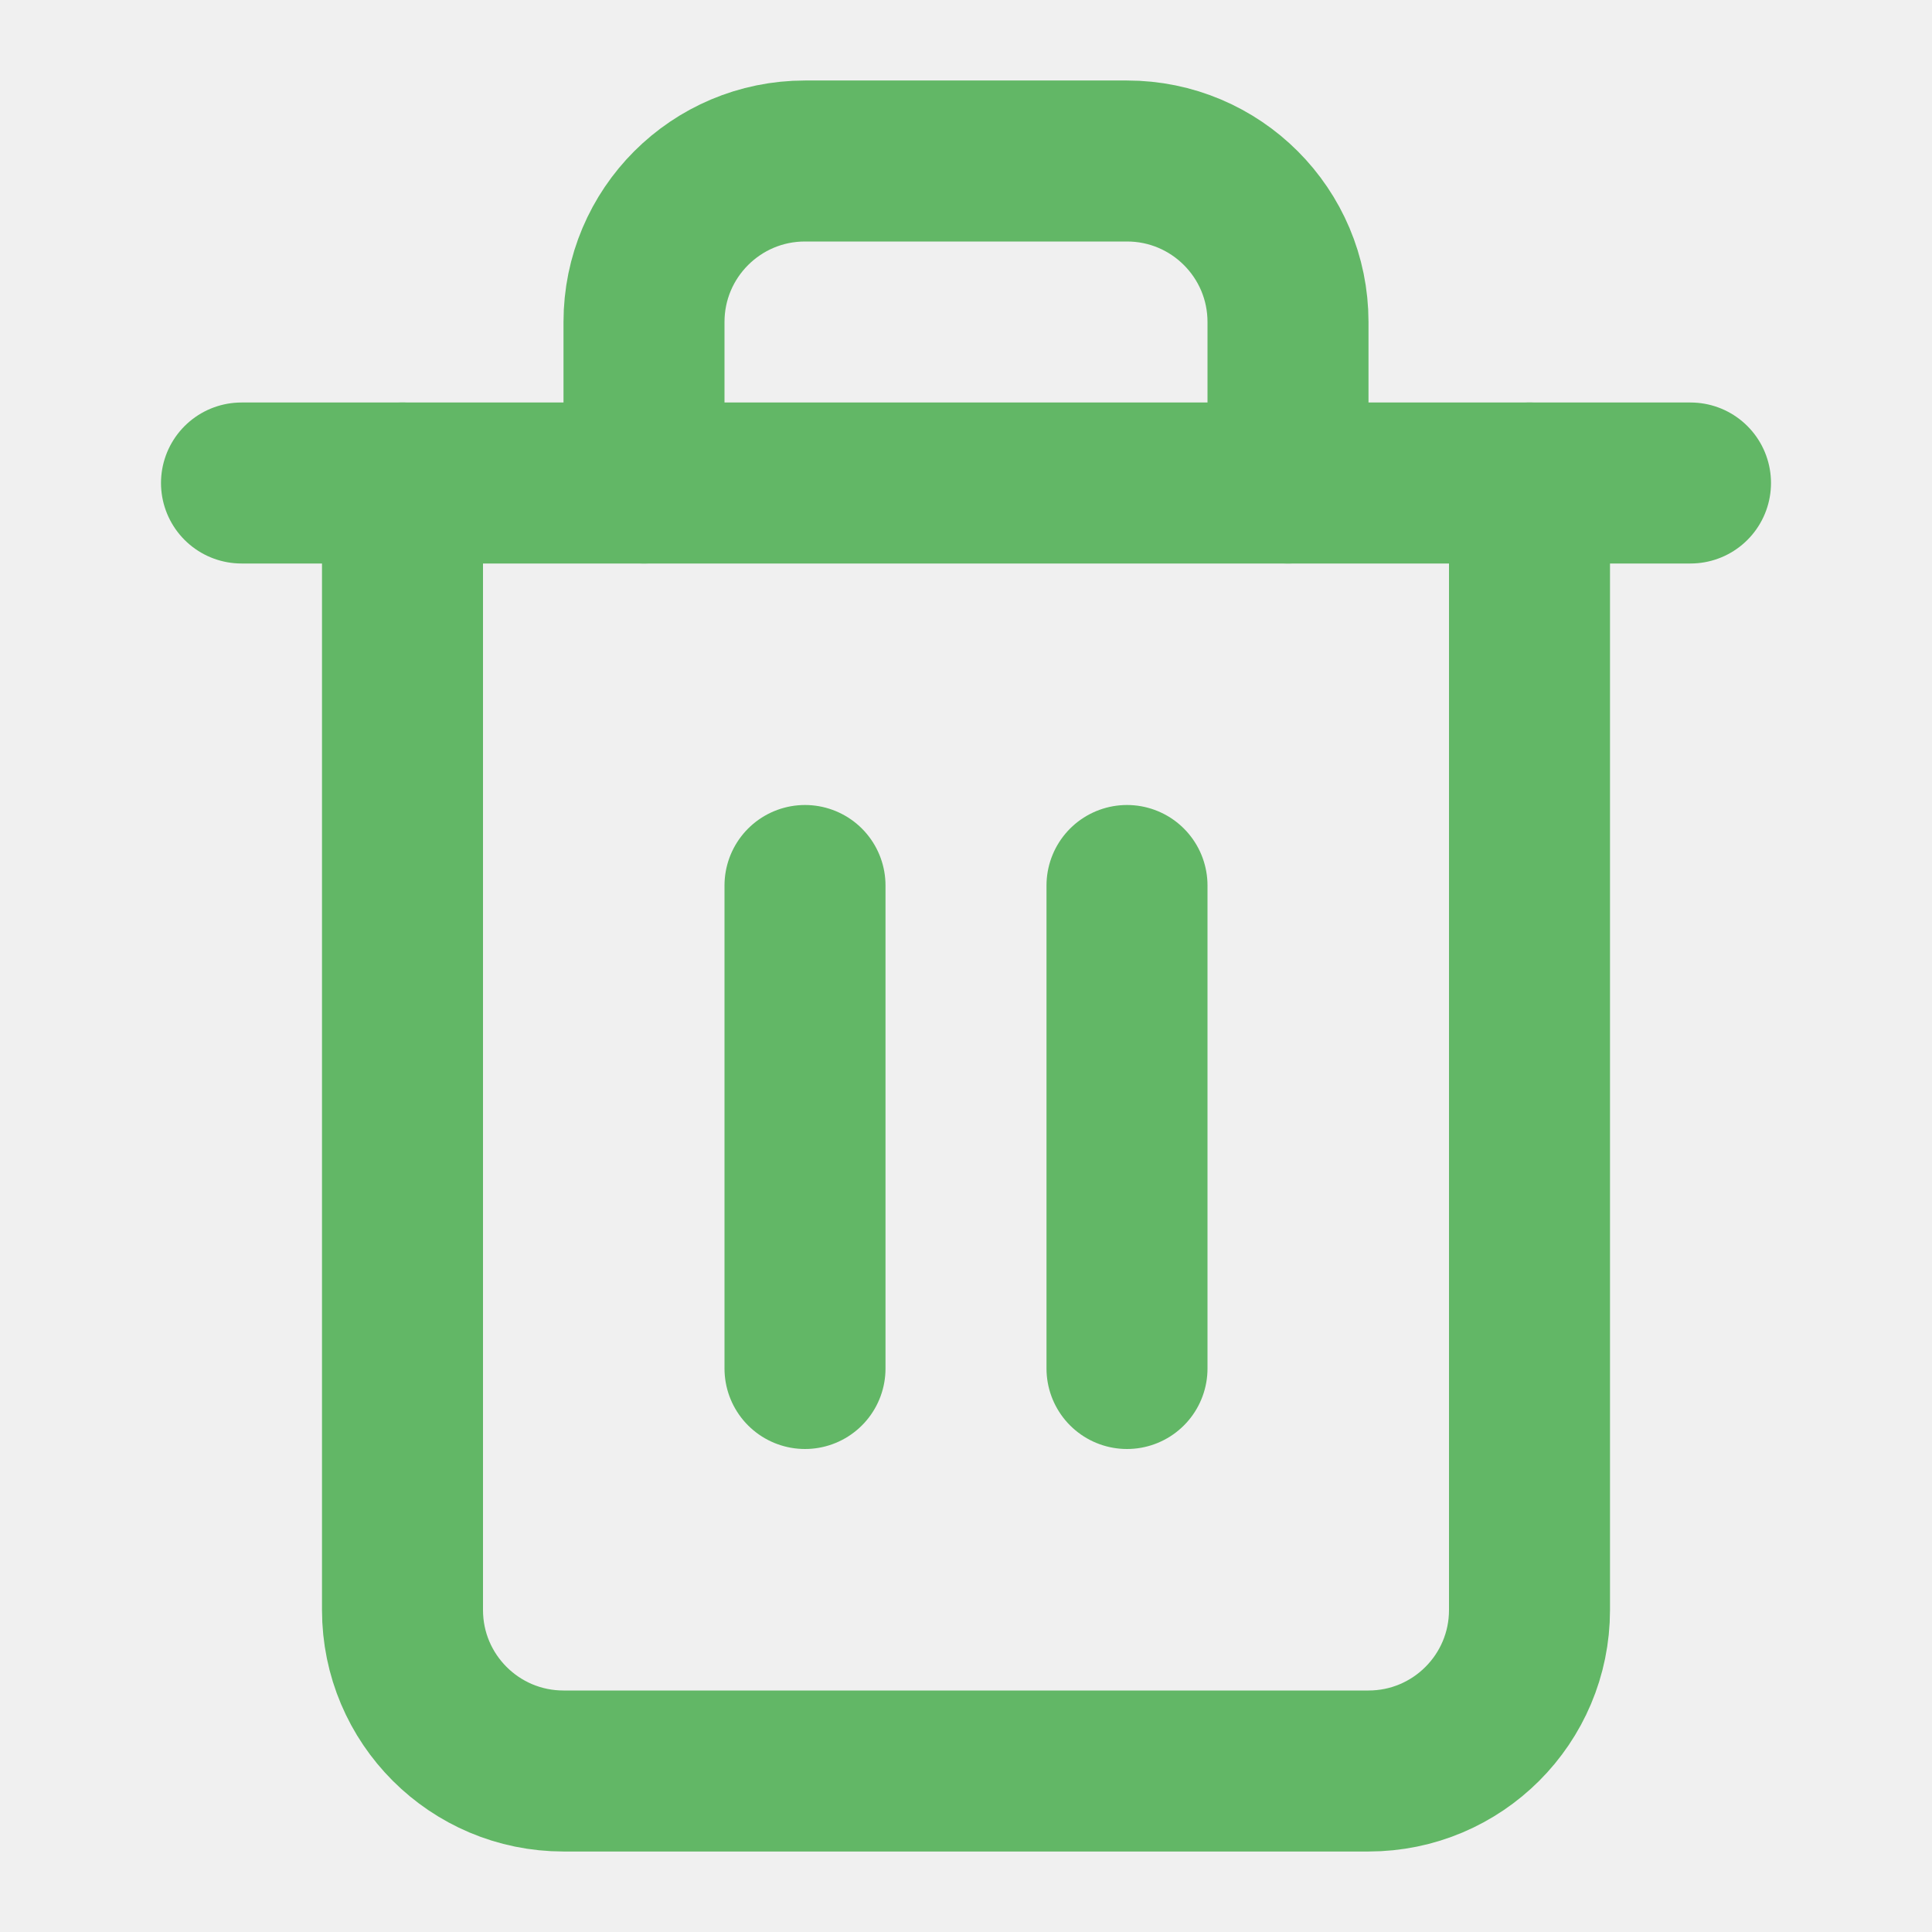
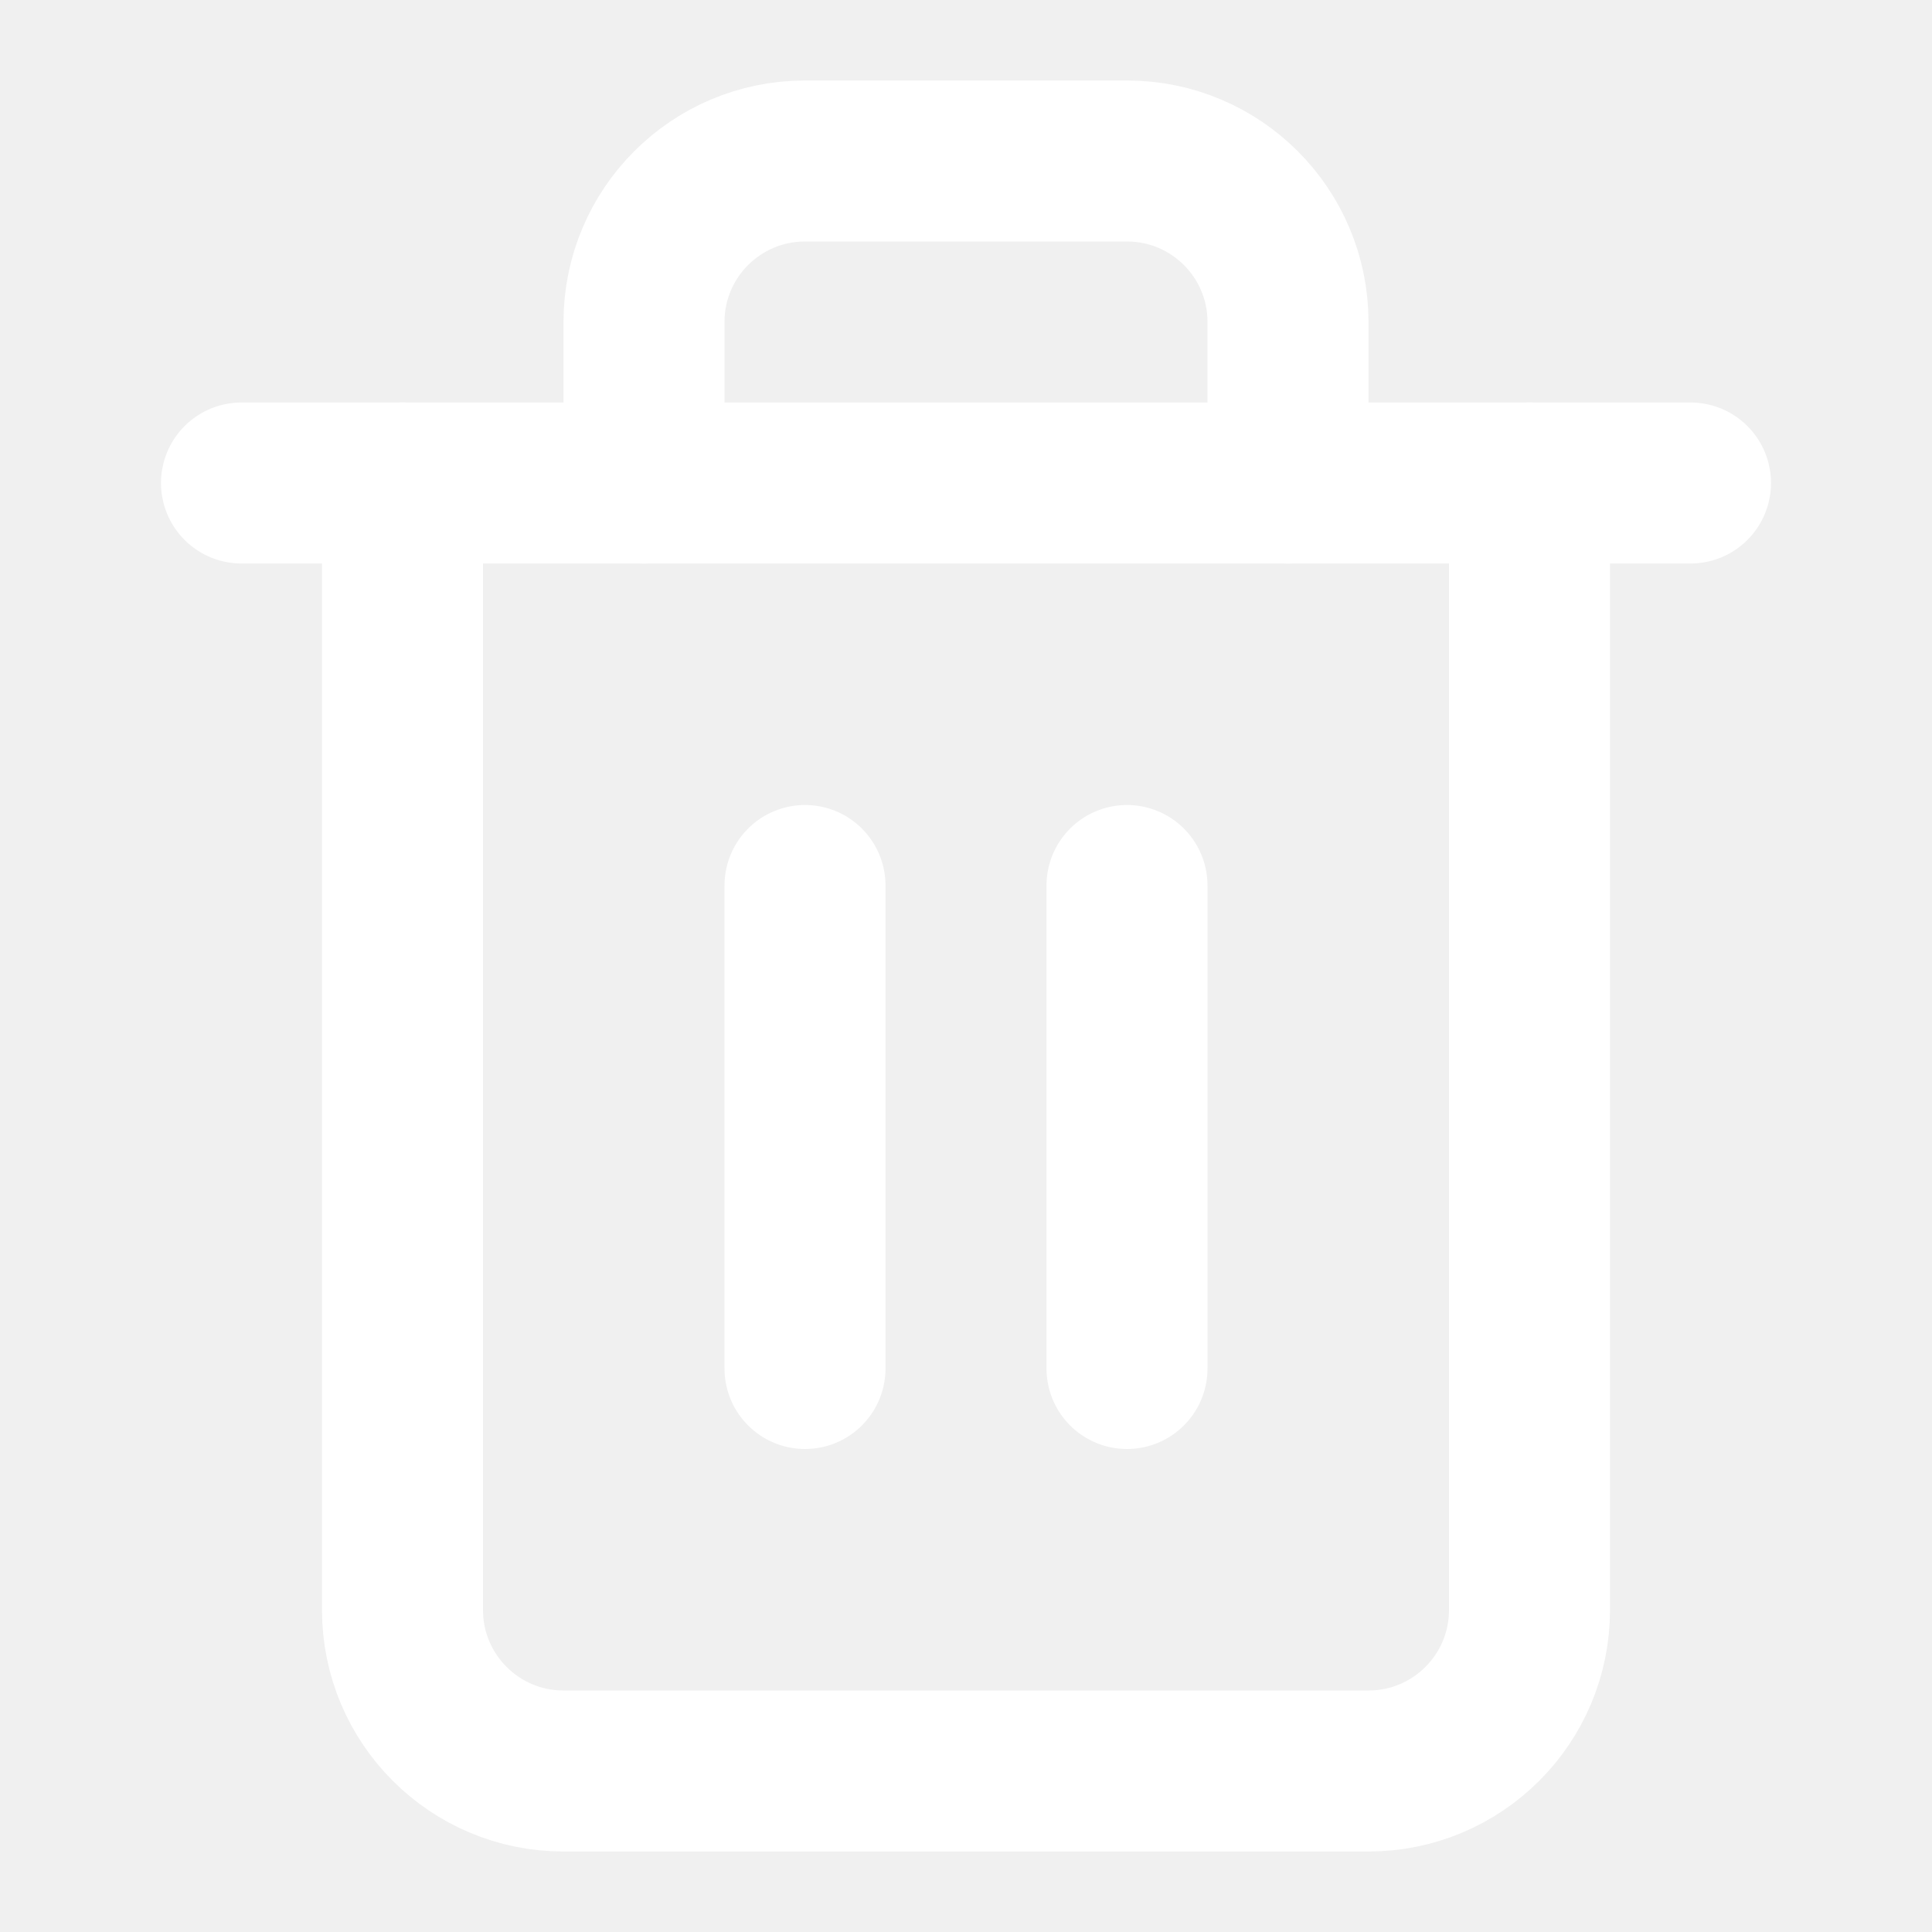
- <svg xmlns="http://www.w3.org/2000/svg" width="24" height="24" viewBox="0 0 24 24" fill="none" stroke="#62b766" stroke-width="2" stroke-linecap="round" stroke-linejoin="round" class="feather feather-trash-2">
+ <svg xmlns="http://www.w3.org/2000/svg" width="24" height="24" viewBox="0 0 24 24" fill="none" stroke="#ffffff" stroke-width="2" stroke-linecap="round" stroke-linejoin="round" class="feather feather-trash-2">
  <polyline points="3 6 5 6 21 6" />
  <path d="M19 6v14a2 2 0 0 1-2 2H7a2 2 0 0 1-2-2V6m3 0V4a2 2 0 0 1 2-2h4a2 2 0 0 1 2 2v2" />
  <line x1="10" y1="11" x2="10" y2="17" />
  <line x1="14" y1="11" x2="14" y2="17" />
</svg>
